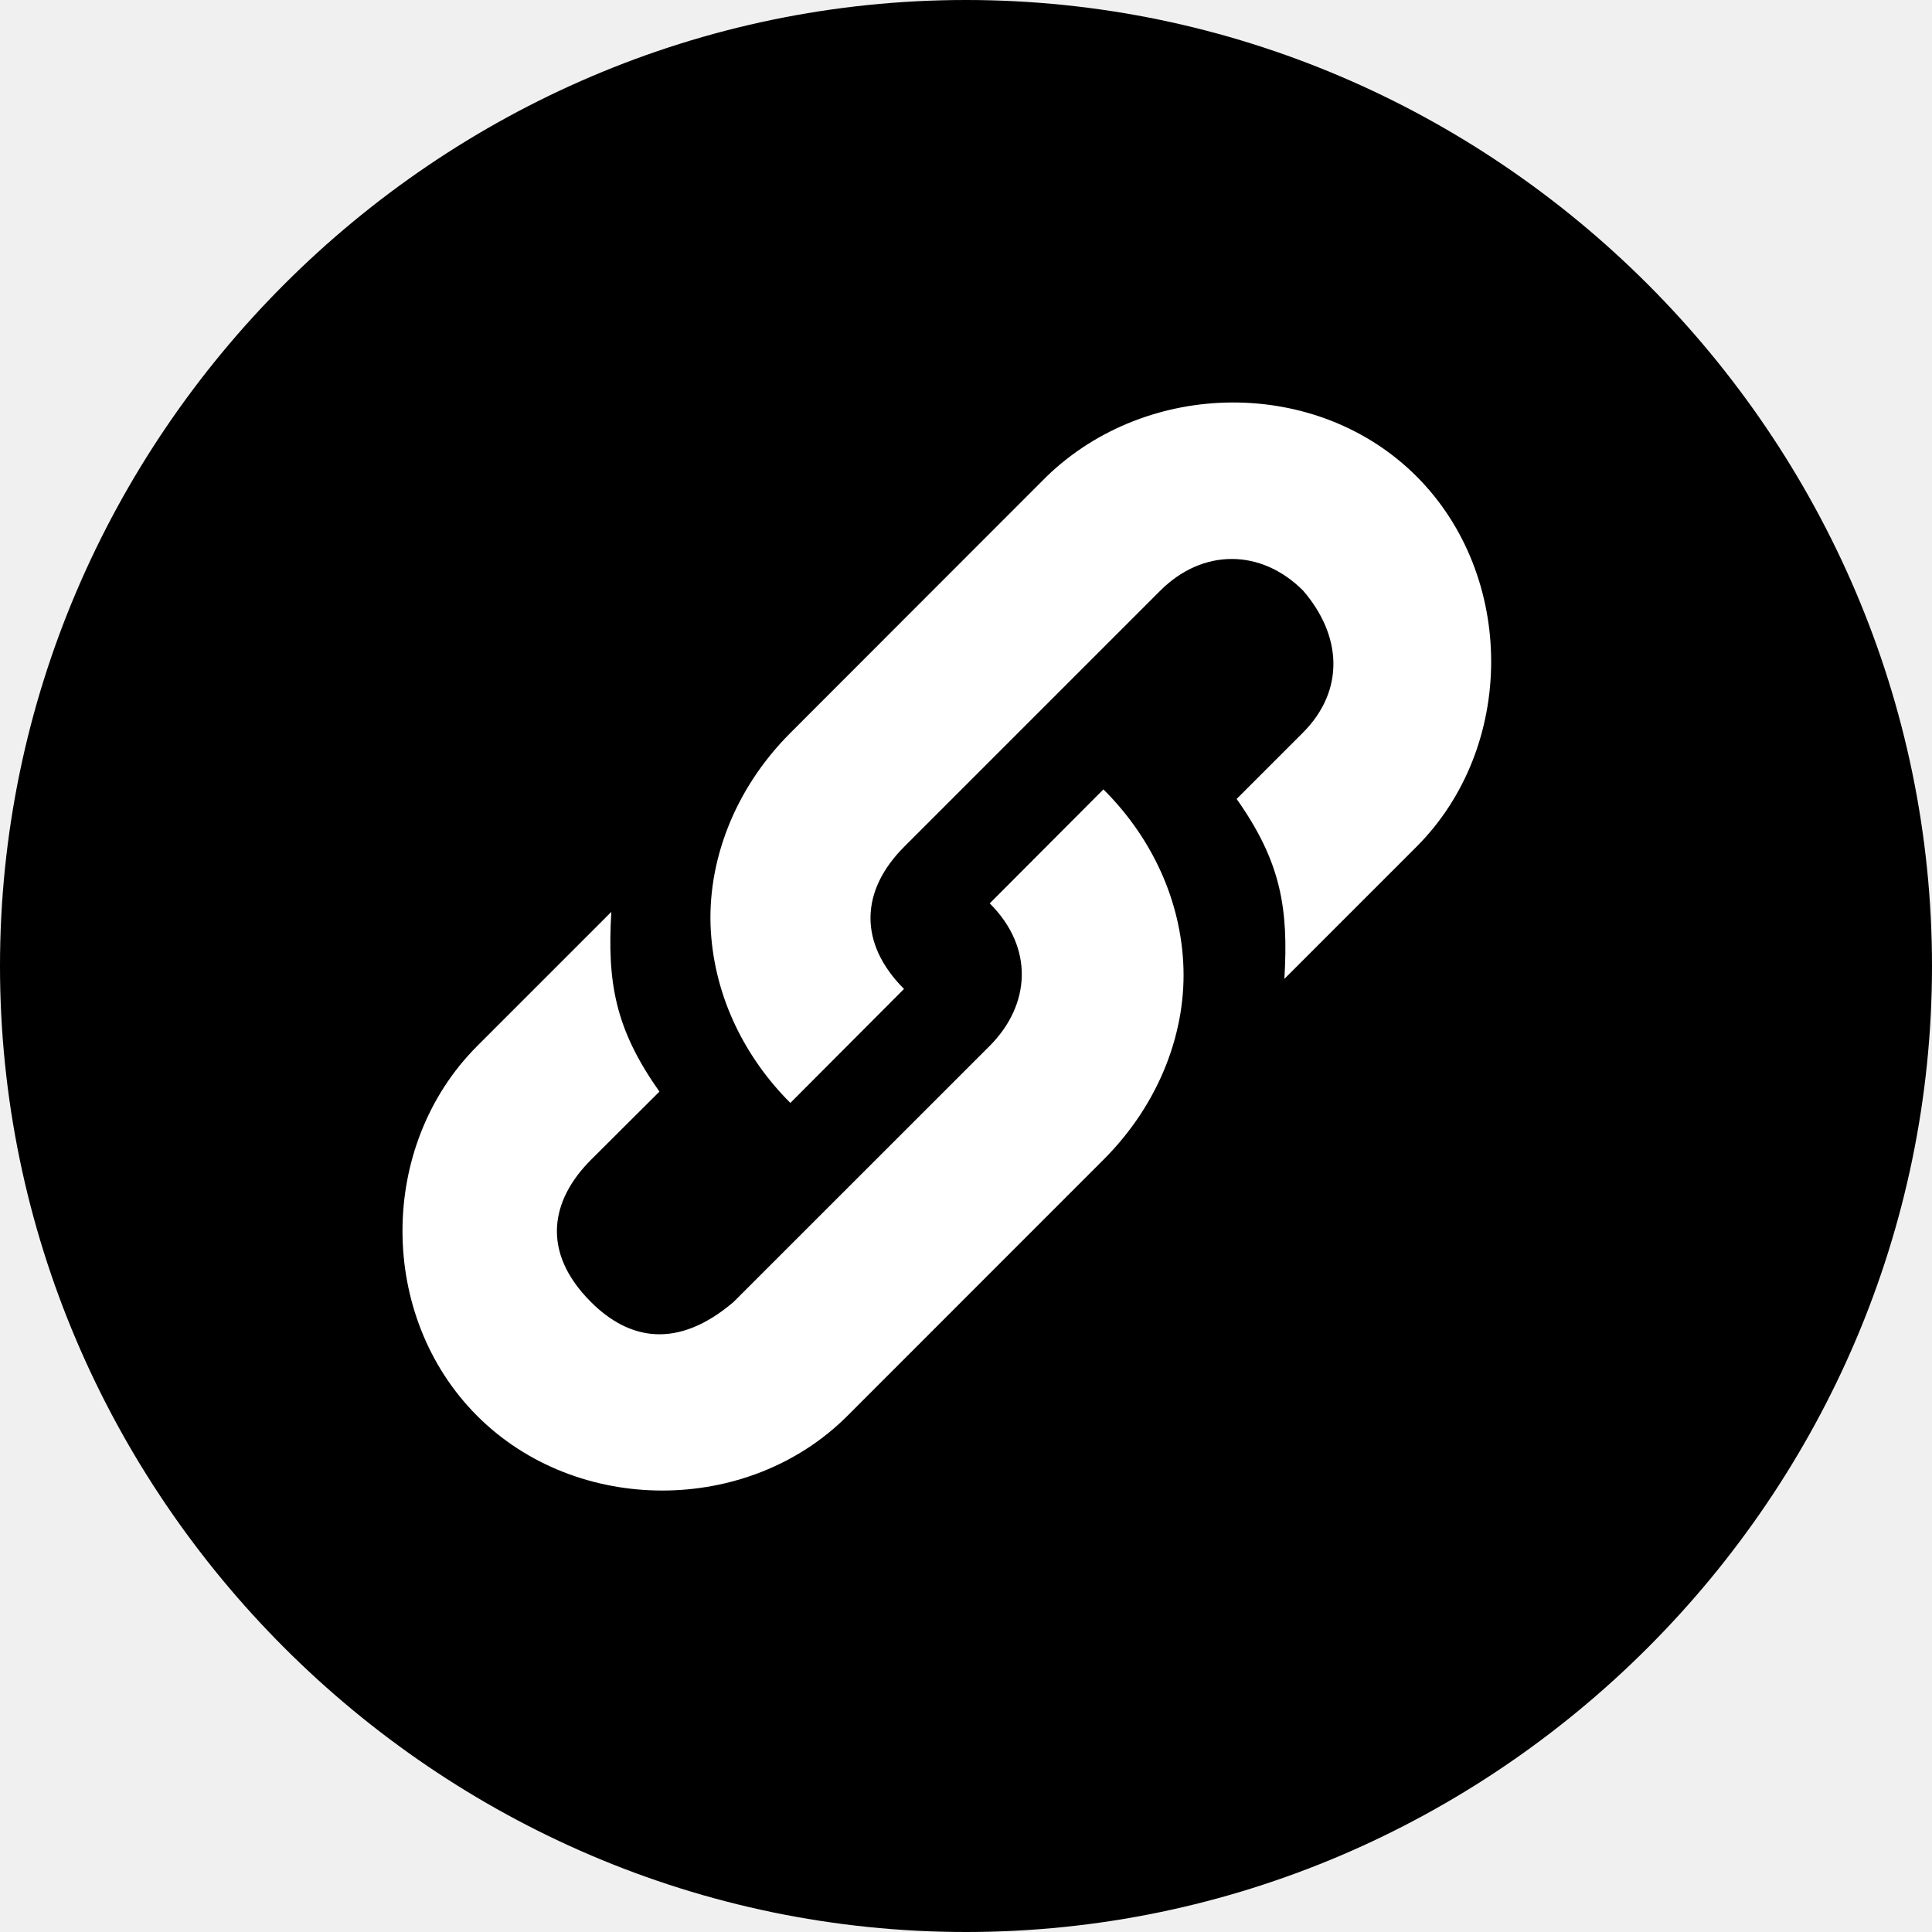
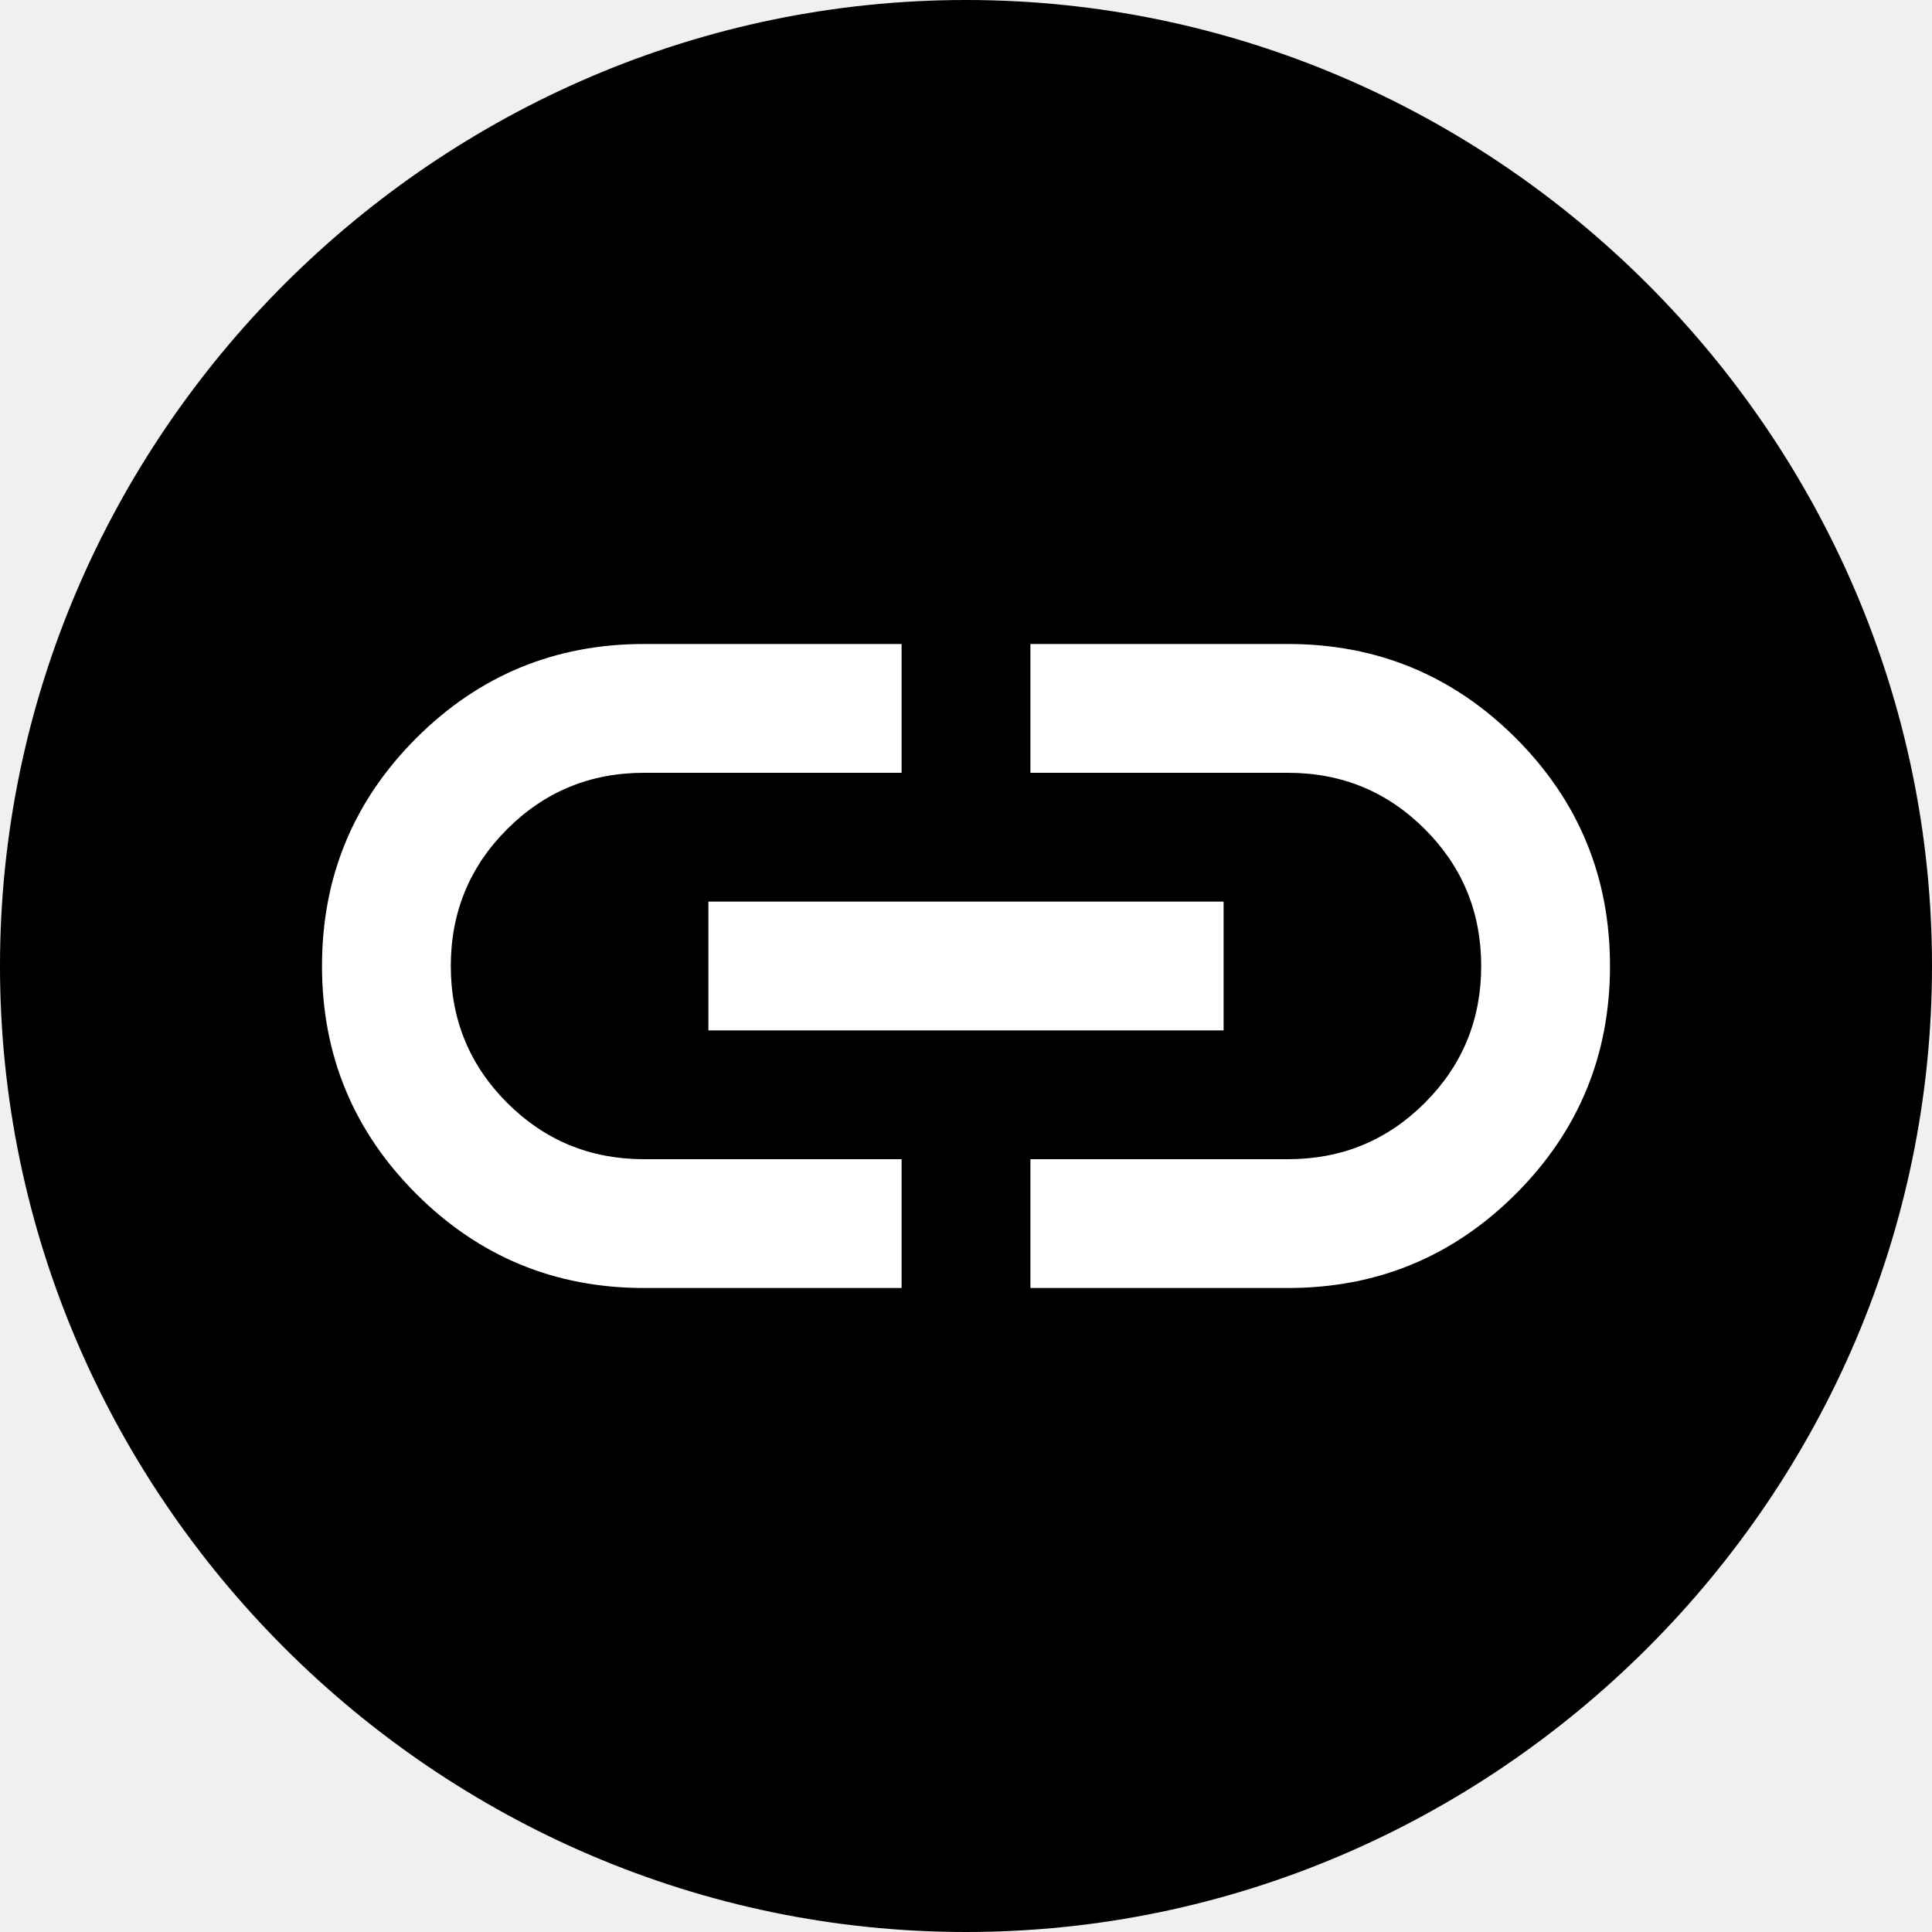
<svg xmlns="http://www.w3.org/2000/svg" width="100%" height="100%" viewBox="0 0 24 24" version="1.1" xml:space="preserve" style="fill-rule:evenodd;clip-rule:evenodd;stroke-linejoin:round;stroke-miterlimit:2;">
  <g transform="matrix(1.2,0,0,1.2,-2.4,-2.4)">
    <path d="M12,2C6.514,2 2,6.514 2,12C2,17.486 6.514,22 12,22C17.486,22 22,17.486 22,12C22,6.514 17.486,2 12,2Z" style="fill-rule:nonzero;" />
  </g>
-   <path d="M13,5.921L9.818,9.105C9.111,9.812 8.781,10.723 8.83,11.562C8.88,12.401 9.263,13.146 9.818,13.701L11.23,12.285C10.663,11.717 10.686,11.065 11.232,10.519L14.414,7.337C14.939,6.812 15.664,6.814 16.186,7.335C16.668,7.891 16.713,8.574 16.182,9.105L15.362,9.925C15.917,10.71 16.007,11.291 15.955,12.16L17.596,10.519C18.833,9.282 18.833,7.154 17.596,5.917C16.36,4.681 14.254,4.706 13,5.921ZM13.707,9.806L12.293,11.224L12.297,11.224C12.847,11.774 12.804,12.482 12.293,12.994L9.111,16.175C8.415,16.767 7.813,16.646 7.342,16.175C6.715,15.549 6.842,14.907 7.342,14.407L8.192,13.56C7.636,12.777 7.543,12.195 7.594,11.328L5.928,12.994C4.689,14.233 4.692,16.354 5.928,17.589C7.163,18.825 9.29,18.825 10.526,17.589L13.707,14.407C14.416,13.699 14.747,12.789 14.698,11.949C14.65,11.109 14.266,10.362 13.709,9.808L13.707,9.806Z" style="fill:white;fill-rule:nonzero;" />
+   <g transform="matrix(0.8,0,0,0.8,2.4,2.4)">
+     <path d="M11,17L7,17C5.617,17 4.438,16.513 3.463,15.538C2.488,14.563 2,13.383 2,12C2,10.617 2.488,9.438 3.463,8.462C4.438,7.488 5.617,7 7,7L11,7L11,9L7,9C6.167,9 5.458,9.292 4.875,9.875C4.292,10.458 4,11.167 4,12C4,12.833 4.292,13.542 4.875,14.125C5.458,14.708 6.167,15 7,15L11,15L11,17ZM8,13L8,11L16,11L16,13L8,13ZM13,17L13,15L17,15C17.833,15 18.542,14.708 19.125,14.125C19.708,13.542 20,12.833 20,12C20,11.167 19.708,10.458 19.125,9.875C18.542,9.292 17.833,9 17,9L13,9L13,7L17,7C18.383,7 19.563,7.488 20.538,8.462C21.513,9.438 22,10.617 22,12C22,13.383 21.513,14.563 20.538,15.538C19.563,16.513 18.383,17 17,17L13,17Z" style="fill:white;fill-rule:nonzero;" />
+   </g>
</svg>
